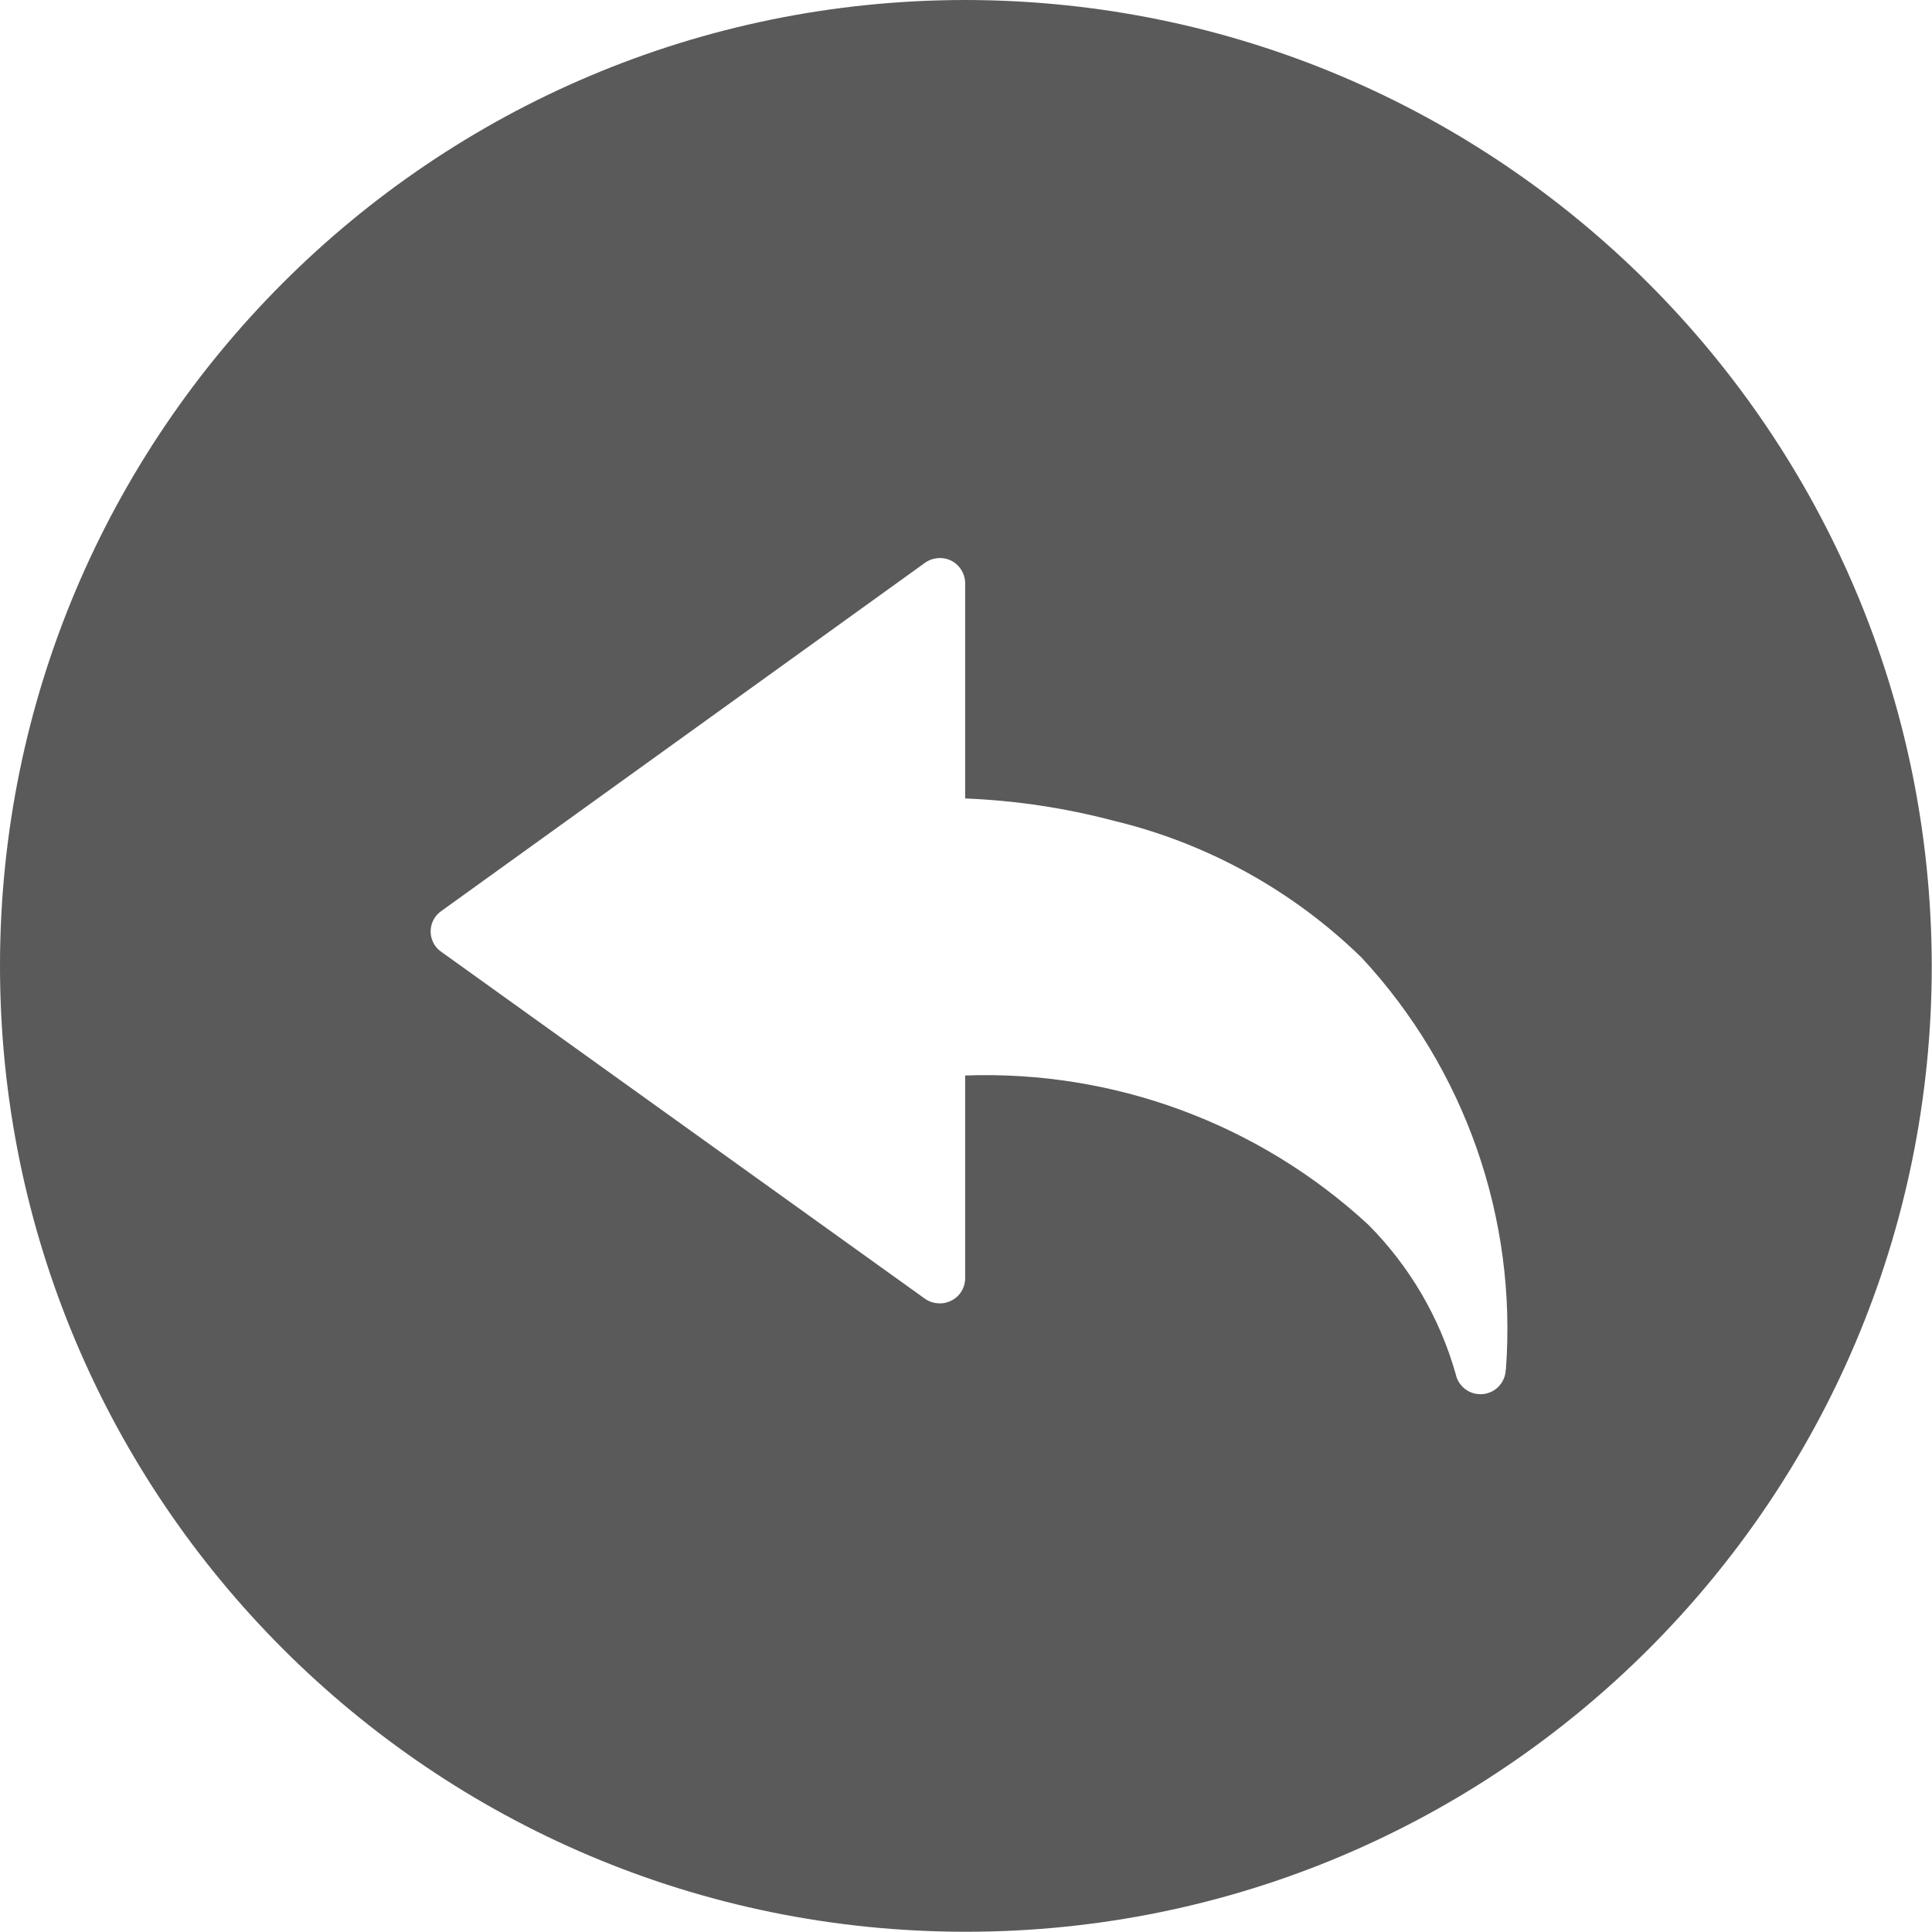
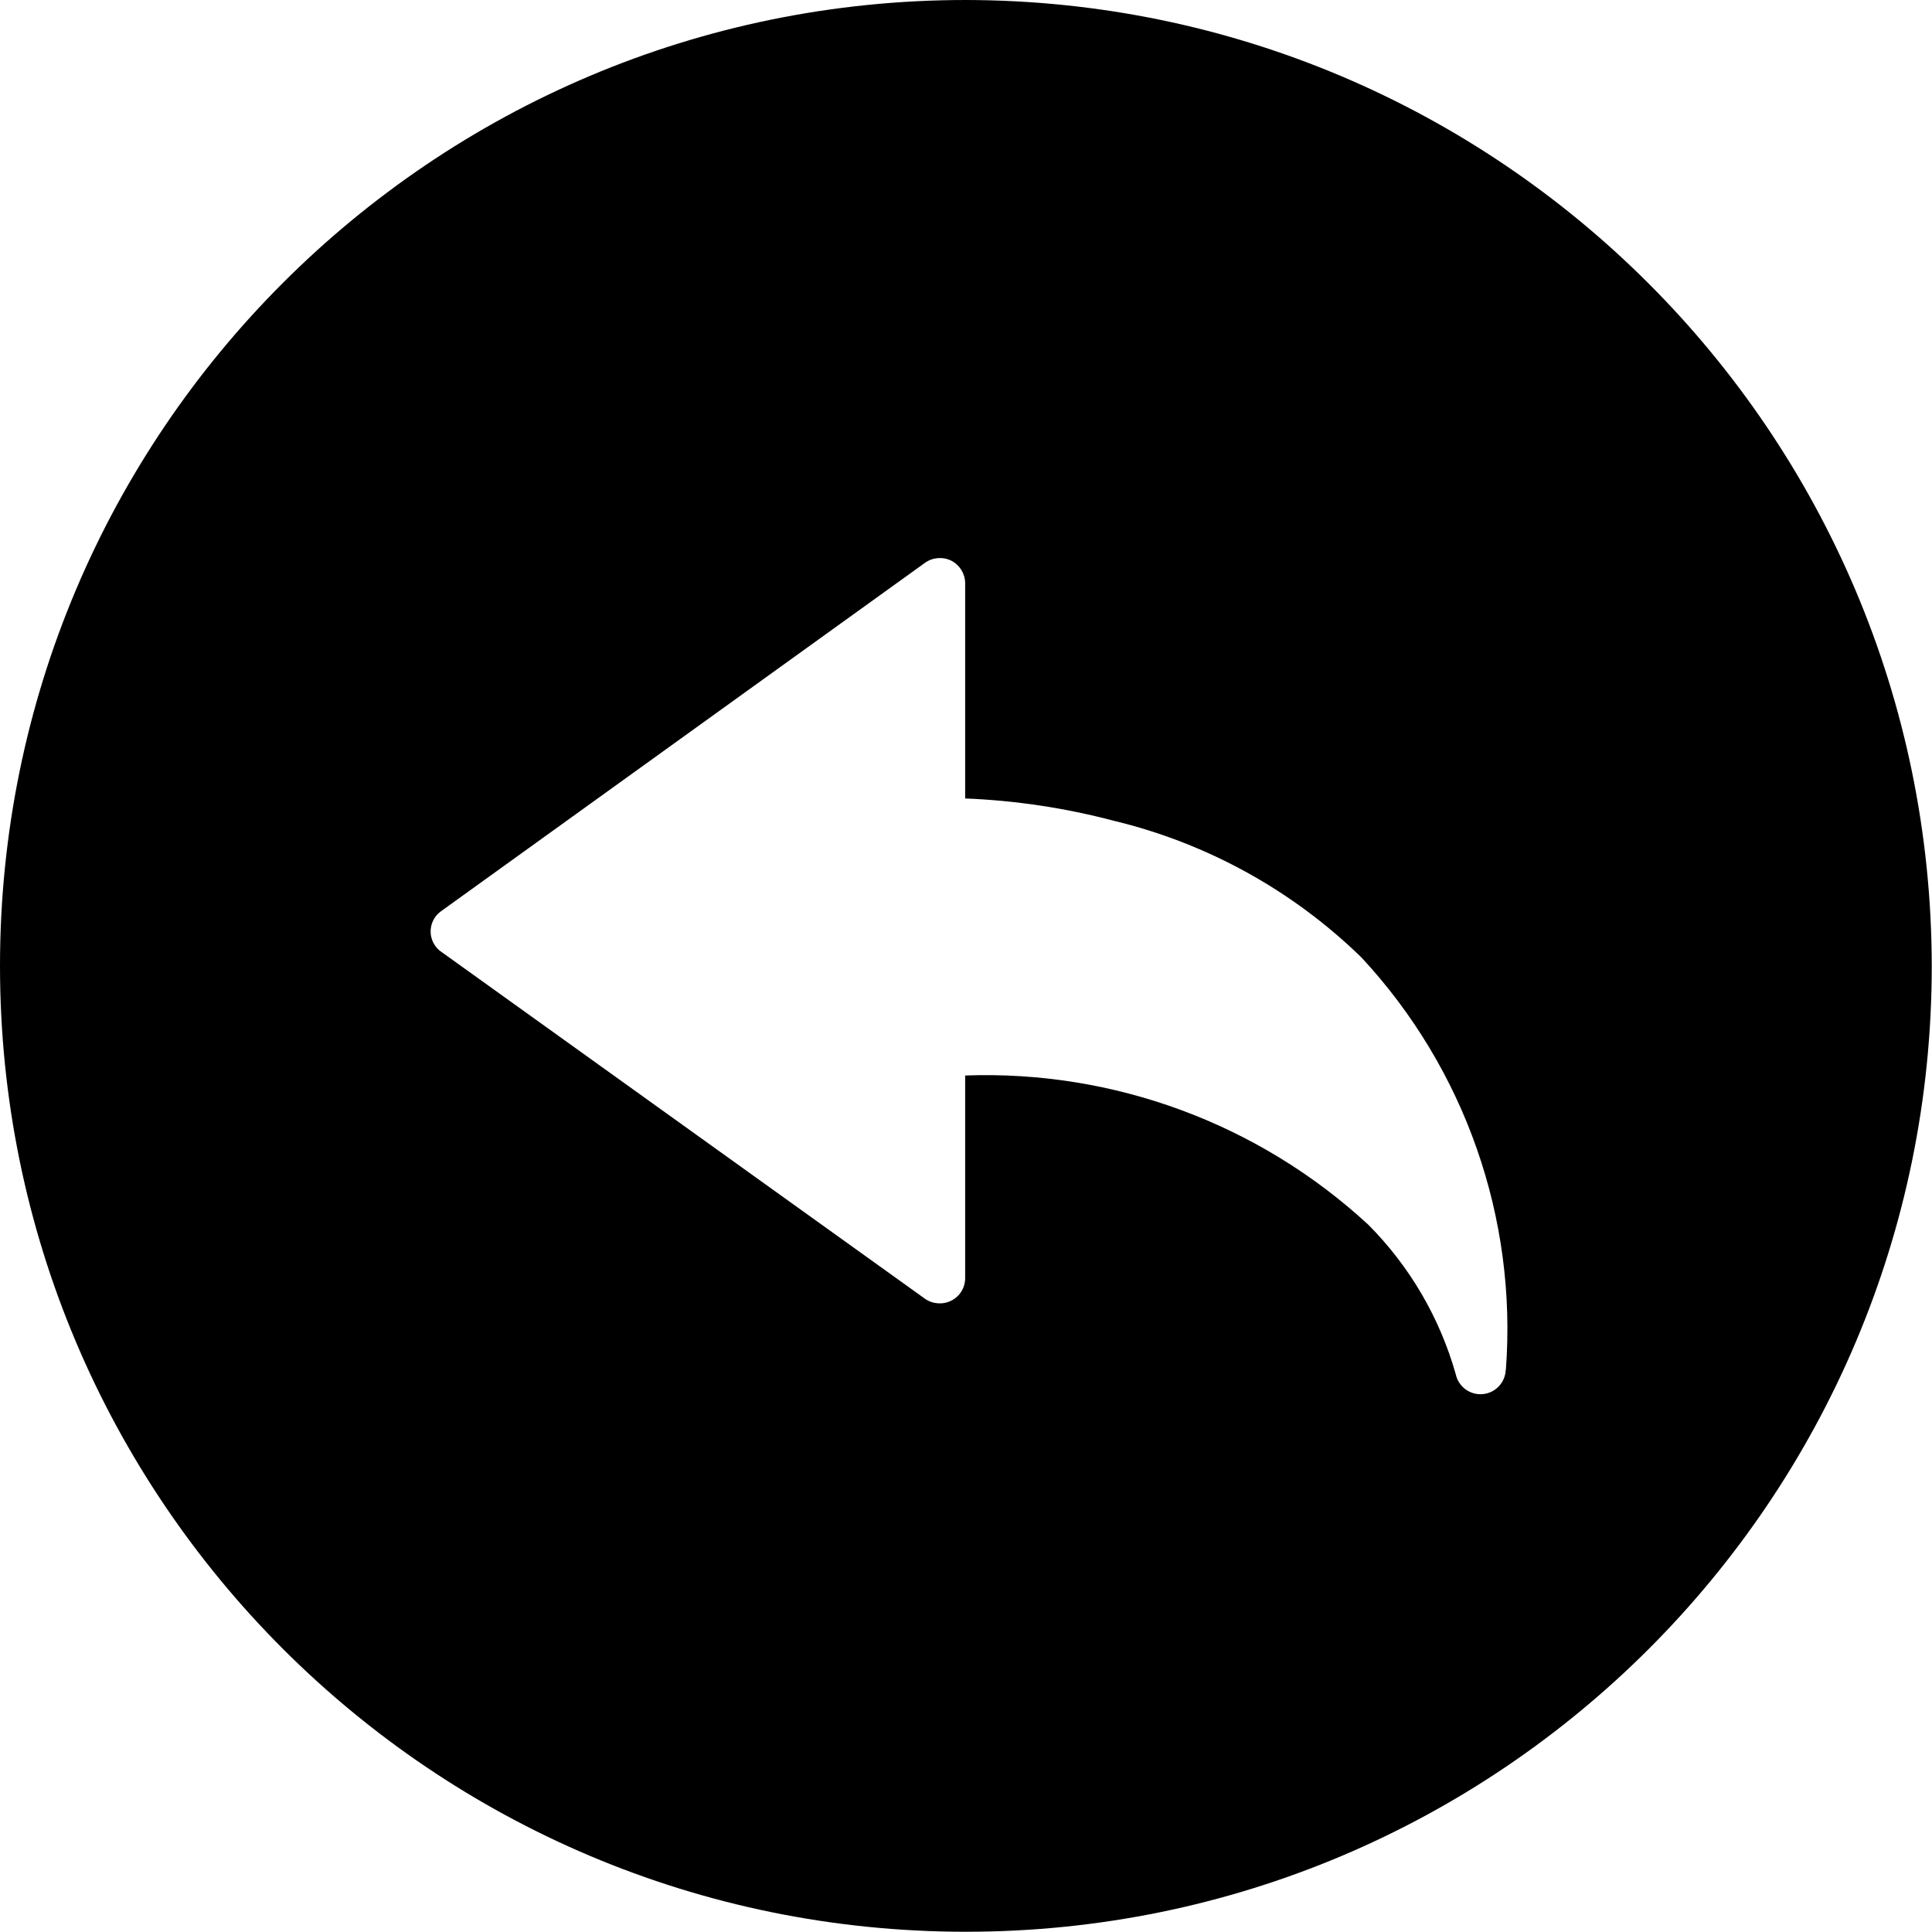
<svg xmlns="http://www.w3.org/2000/svg" id="返回" width="24" height="24.003" viewBox="0 0 24 24.003">
-   <path id="返回-2" data-name="返回" d="M76.2,60.7a12,12,0,1,0,12,12A12.018,12.018,0,0,0,76.2,60.7Zm6.707,17.017a.314.314,0,0,1-.621.056A4.288,4.288,0,0,0,81.2,75.916a7.007,7.007,0,0,0-5.009-1.854v2.52a.311.311,0,0,1-.172.277.32.32,0,0,1-.328-.024l-6.013-4.313a.288.288,0,0,1-.07-.07.309.309,0,0,1,.07-.43l6.013-4.329a.32.32,0,0,1,.328-.027.316.316,0,0,1,.172.277V70.62a8.562,8.562,0,0,1,1.846.277,6.632,6.632,0,0,1,3.079,1.7A6.778,6.778,0,0,1,82.909,77.717Z" transform="translate(-64.2 -60.7)" fill="#5a5a5a" />
+   <path id="返回-2" data-name="返回" d="M76.2,60.7a12,12,0,1,0,12,12A12.018,12.018,0,0,0,76.2,60.7Zm6.707,17.017a.314.314,0,0,1-.621.056A4.288,4.288,0,0,0,81.2,75.916a7.007,7.007,0,0,0-5.009-1.854v2.52a.311.311,0,0,1-.172.277.32.32,0,0,1-.328-.024l-6.013-4.313a.288.288,0,0,1-.07-.07.309.309,0,0,1,.07-.43l6.013-4.329a.32.32,0,0,1,.328-.027.316.316,0,0,1,.172.277V70.62a8.562,8.562,0,0,1,1.846.277,6.632,6.632,0,0,1,3.079,1.7A6.778,6.778,0,0,1,82.909,77.717Z" transform="translate(-64.2 -60.7)" />
</svg>
